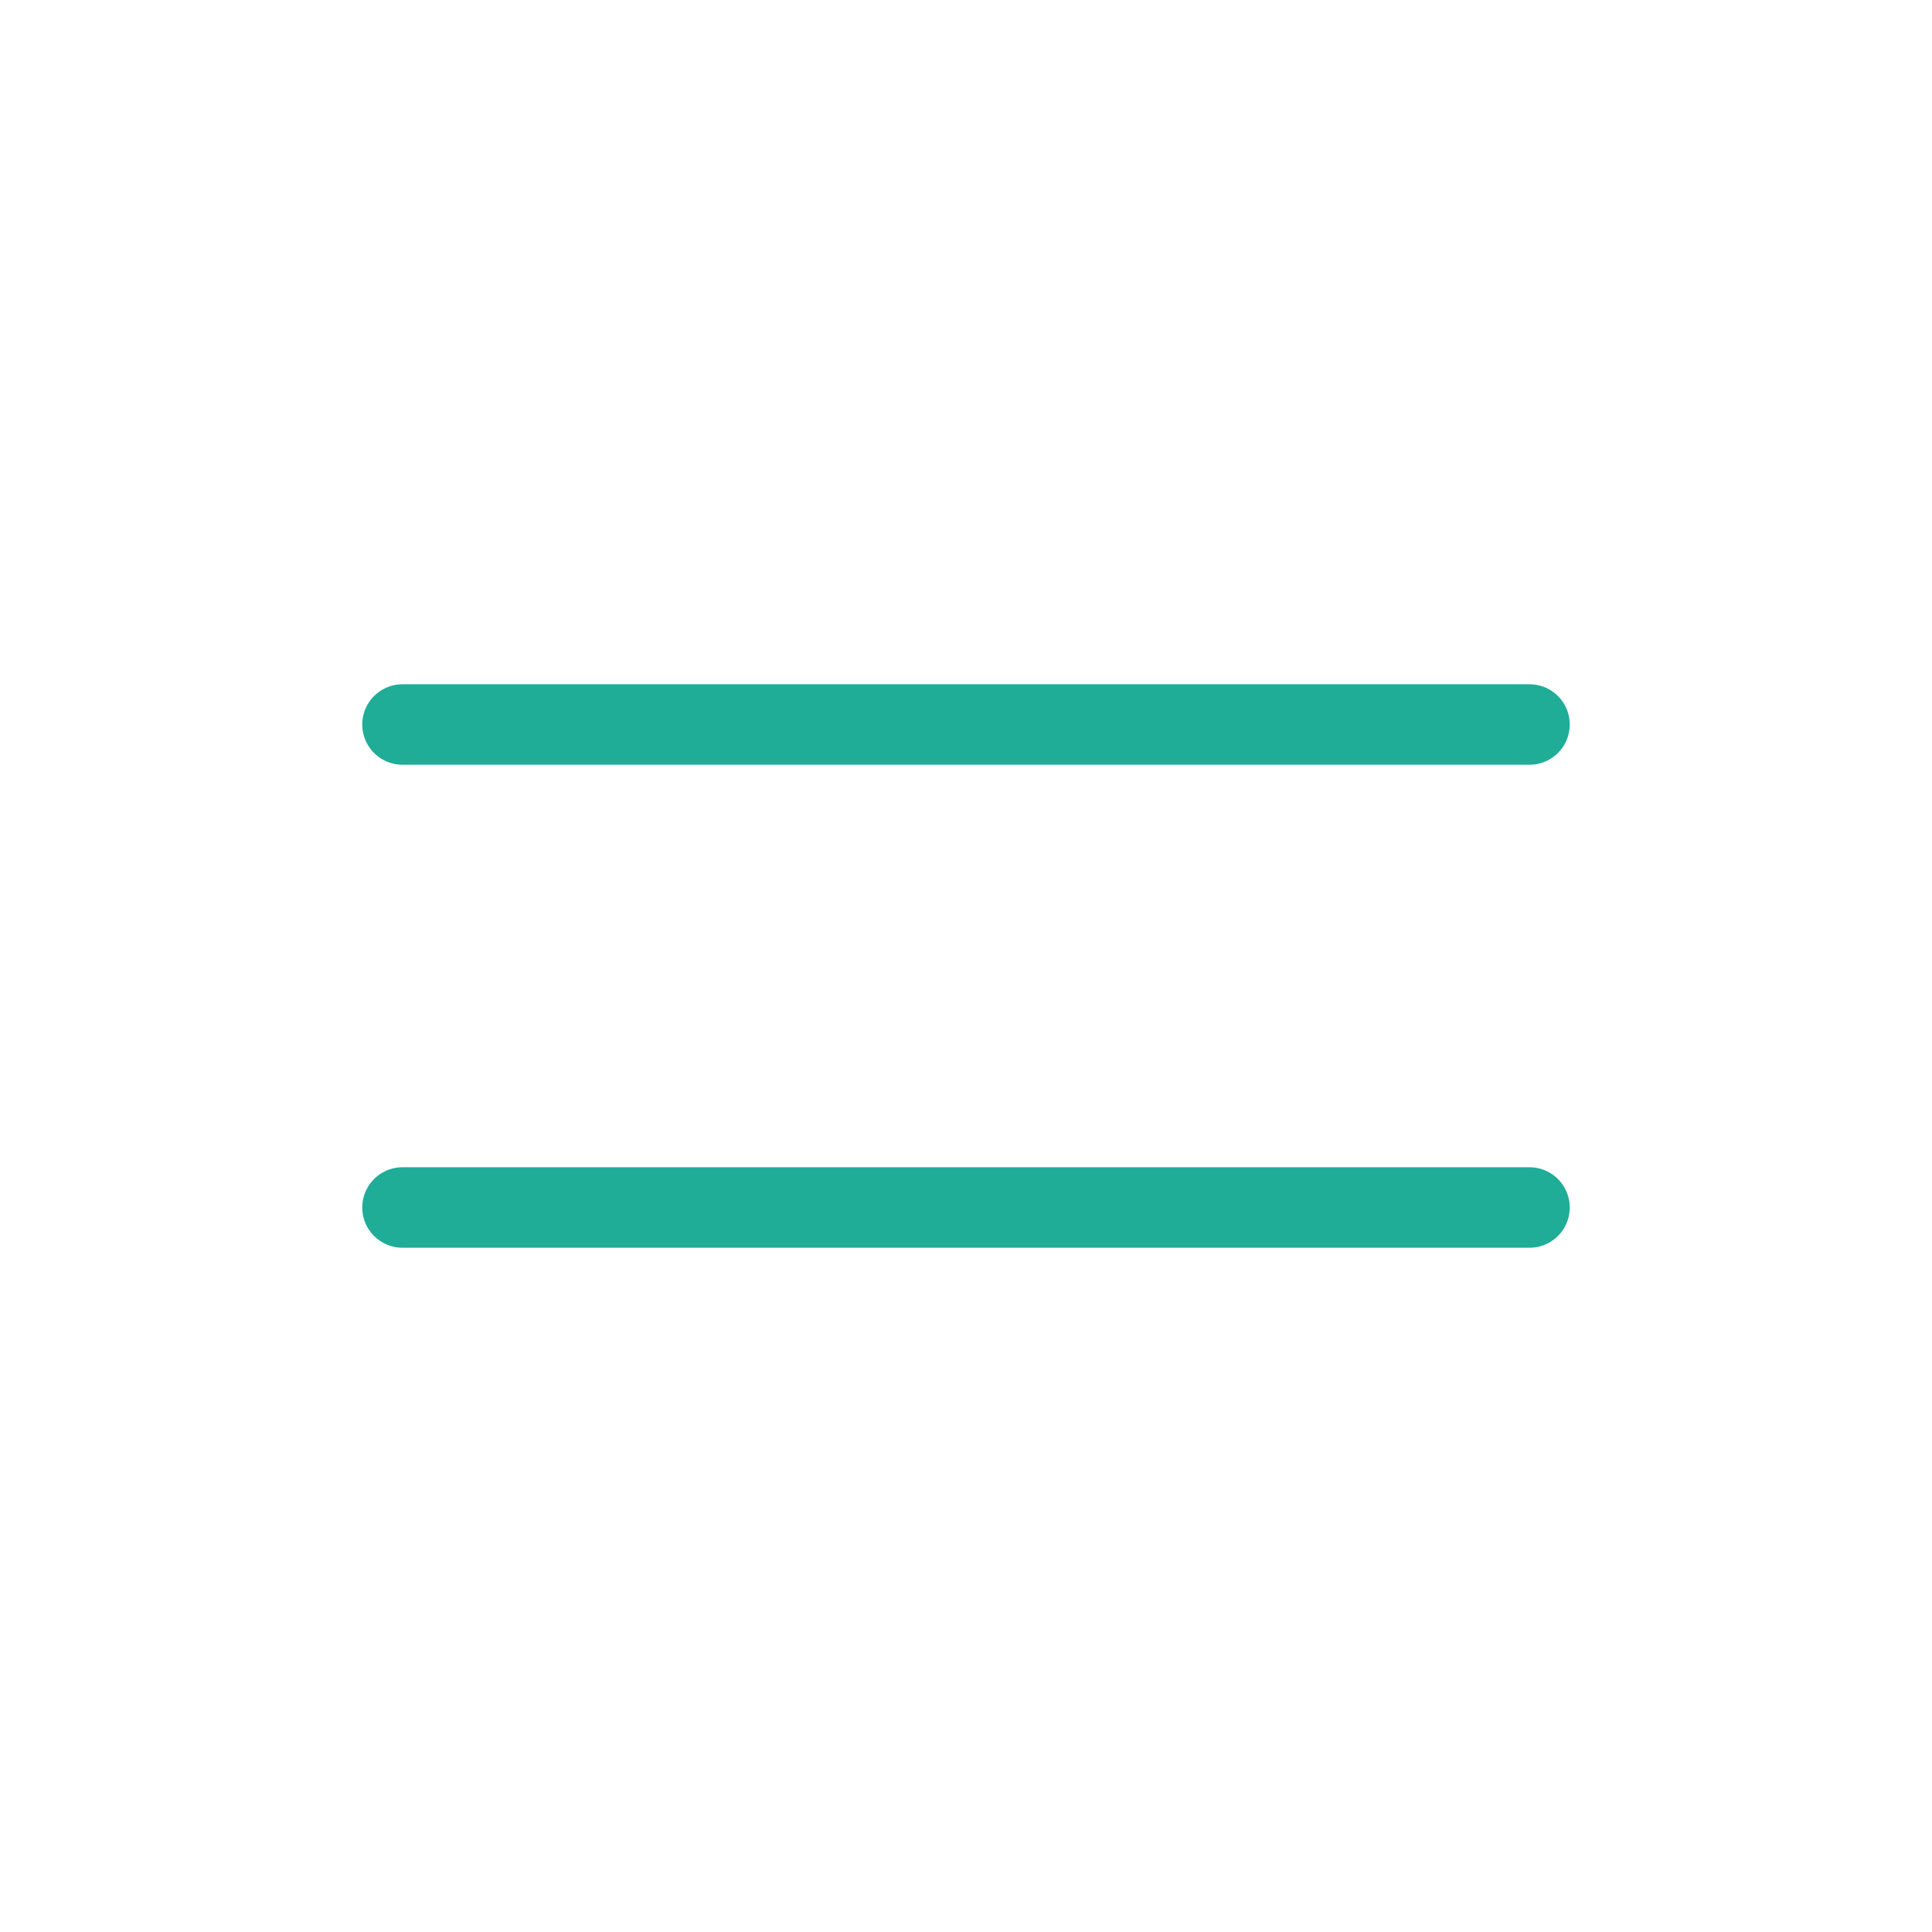
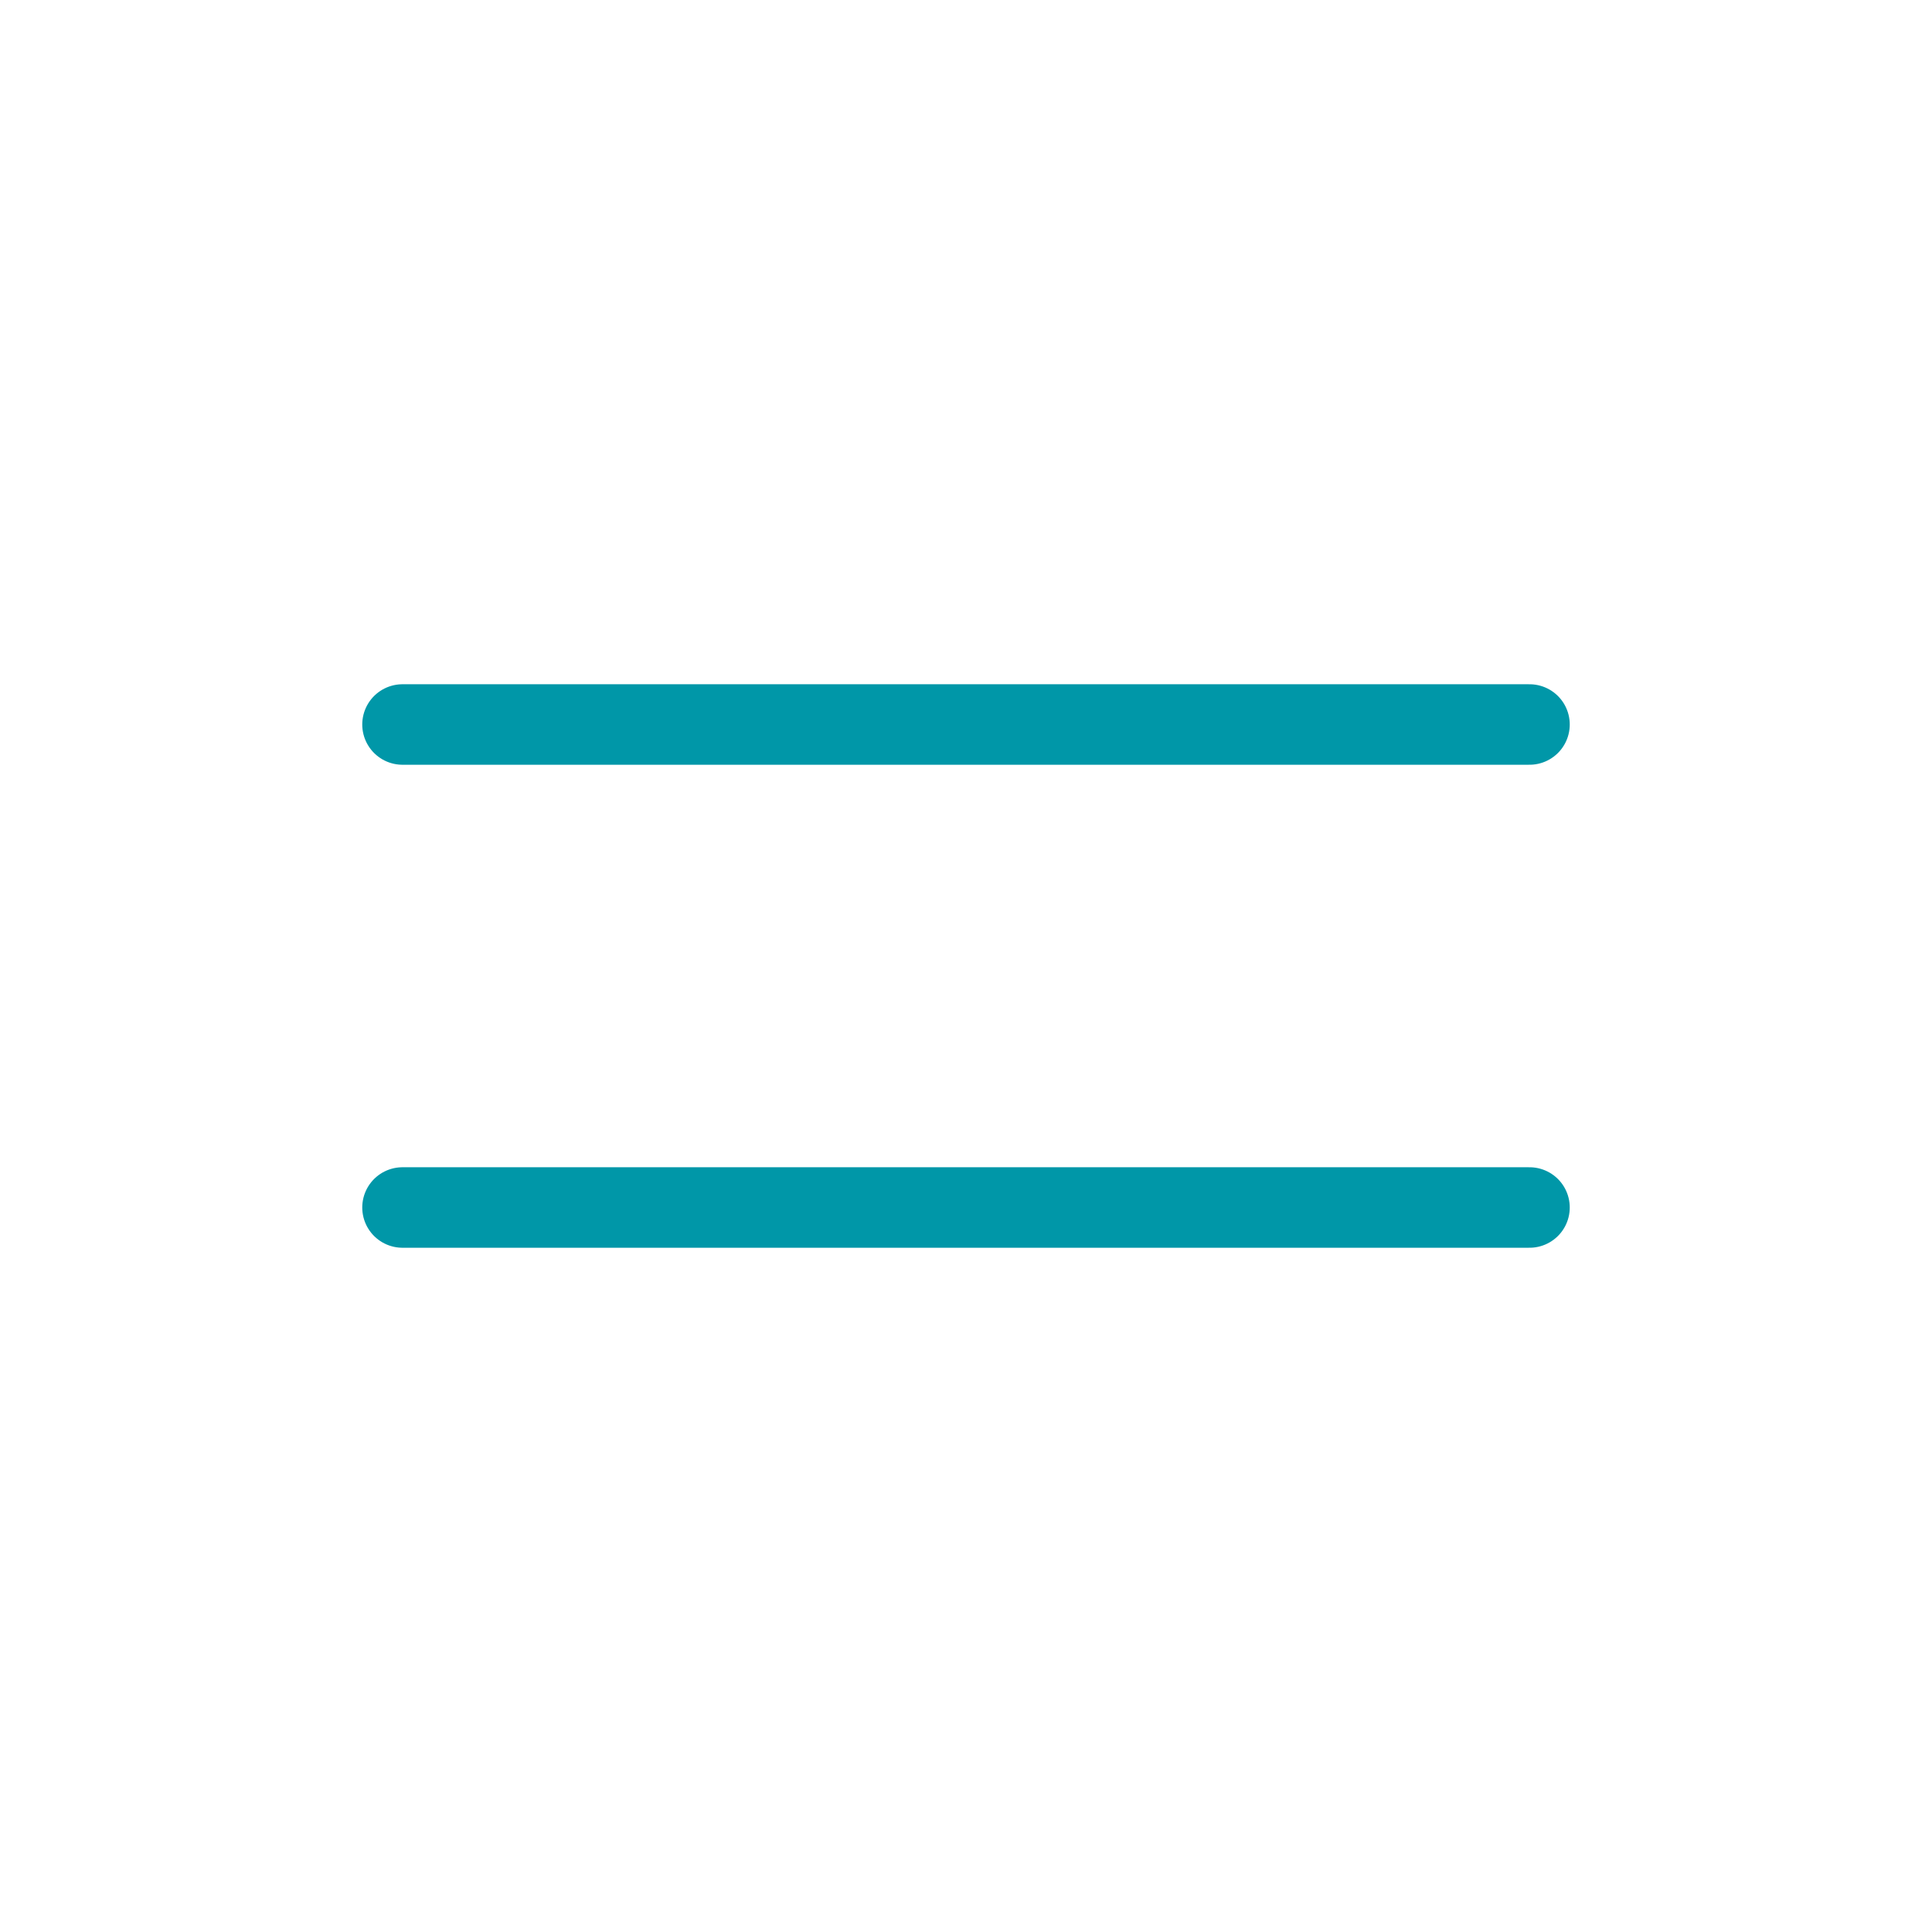
<svg xmlns="http://www.w3.org/2000/svg" width="24" height="24" viewBox="0 0 24 24" fill="none">
-   <path d="M5 15H19M5 9H19" stroke="hsl(171,70%,40%)" stroke-linecap="round" stroke-linejoin="round" />
+   <path d="M5 15H19M5 9H19" stroke="hsl(186,100%,33%)" stroke-linecap="round" stroke-linejoin="round" />
</svg>
